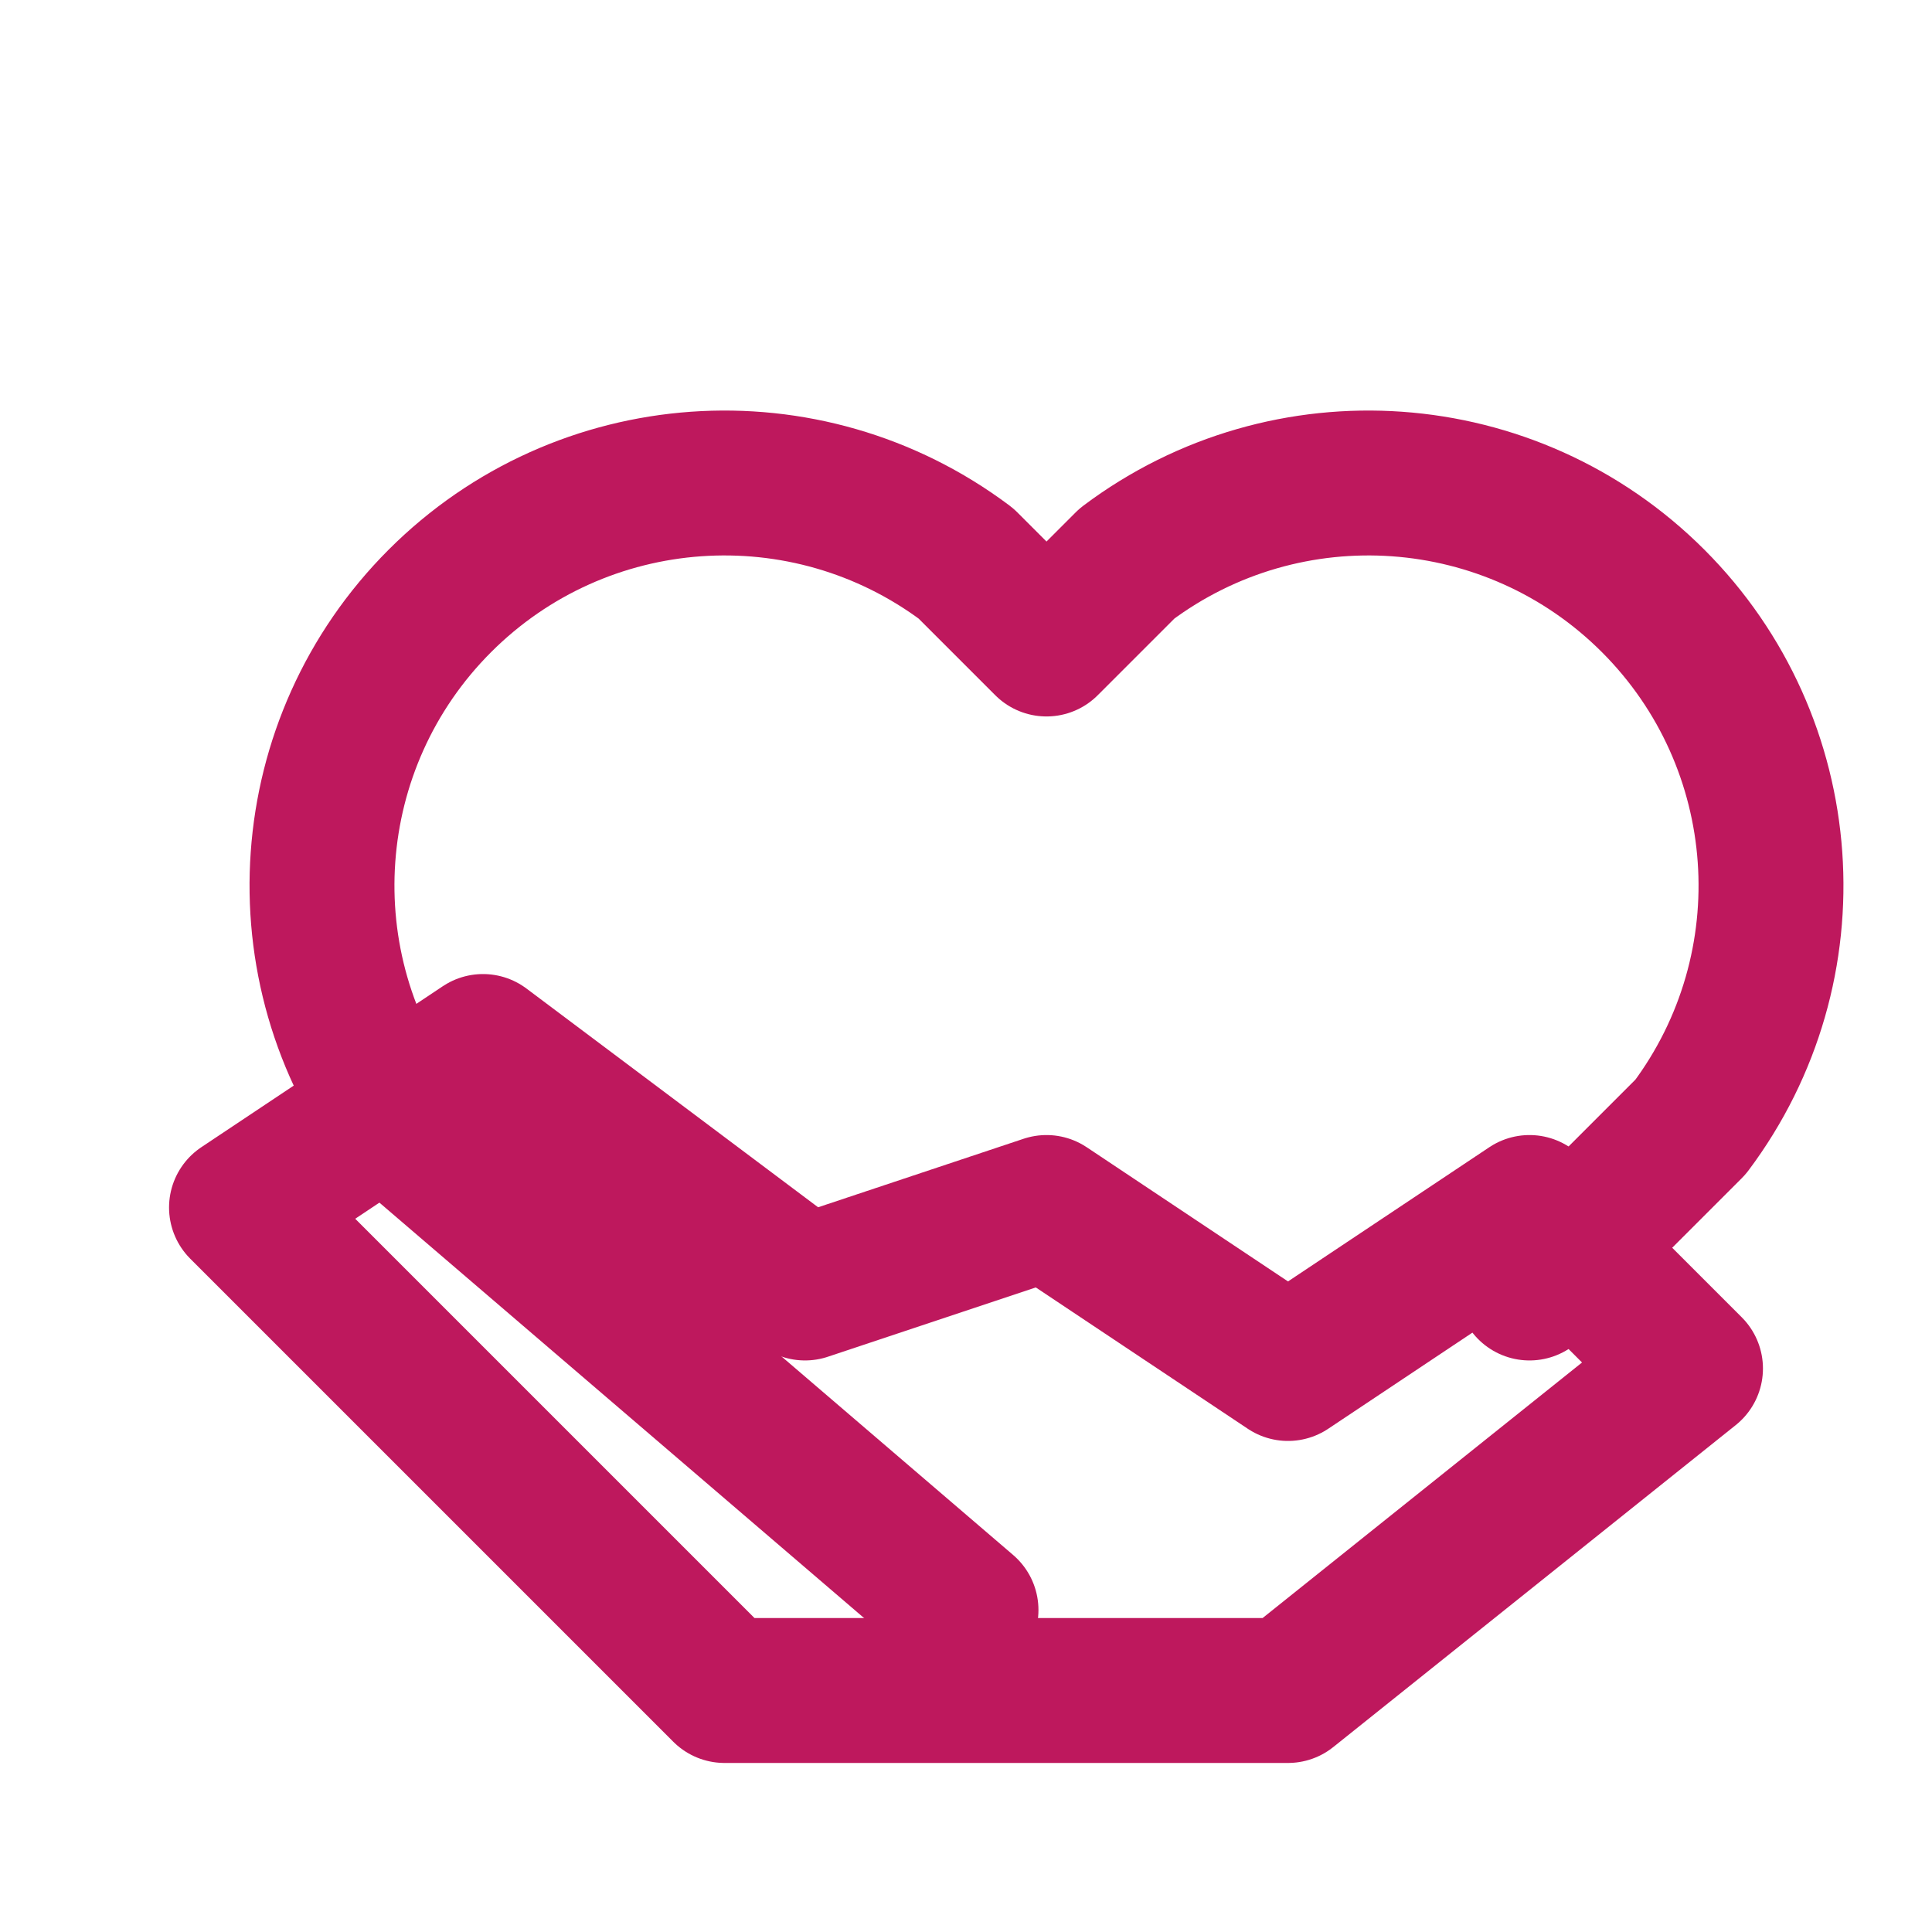
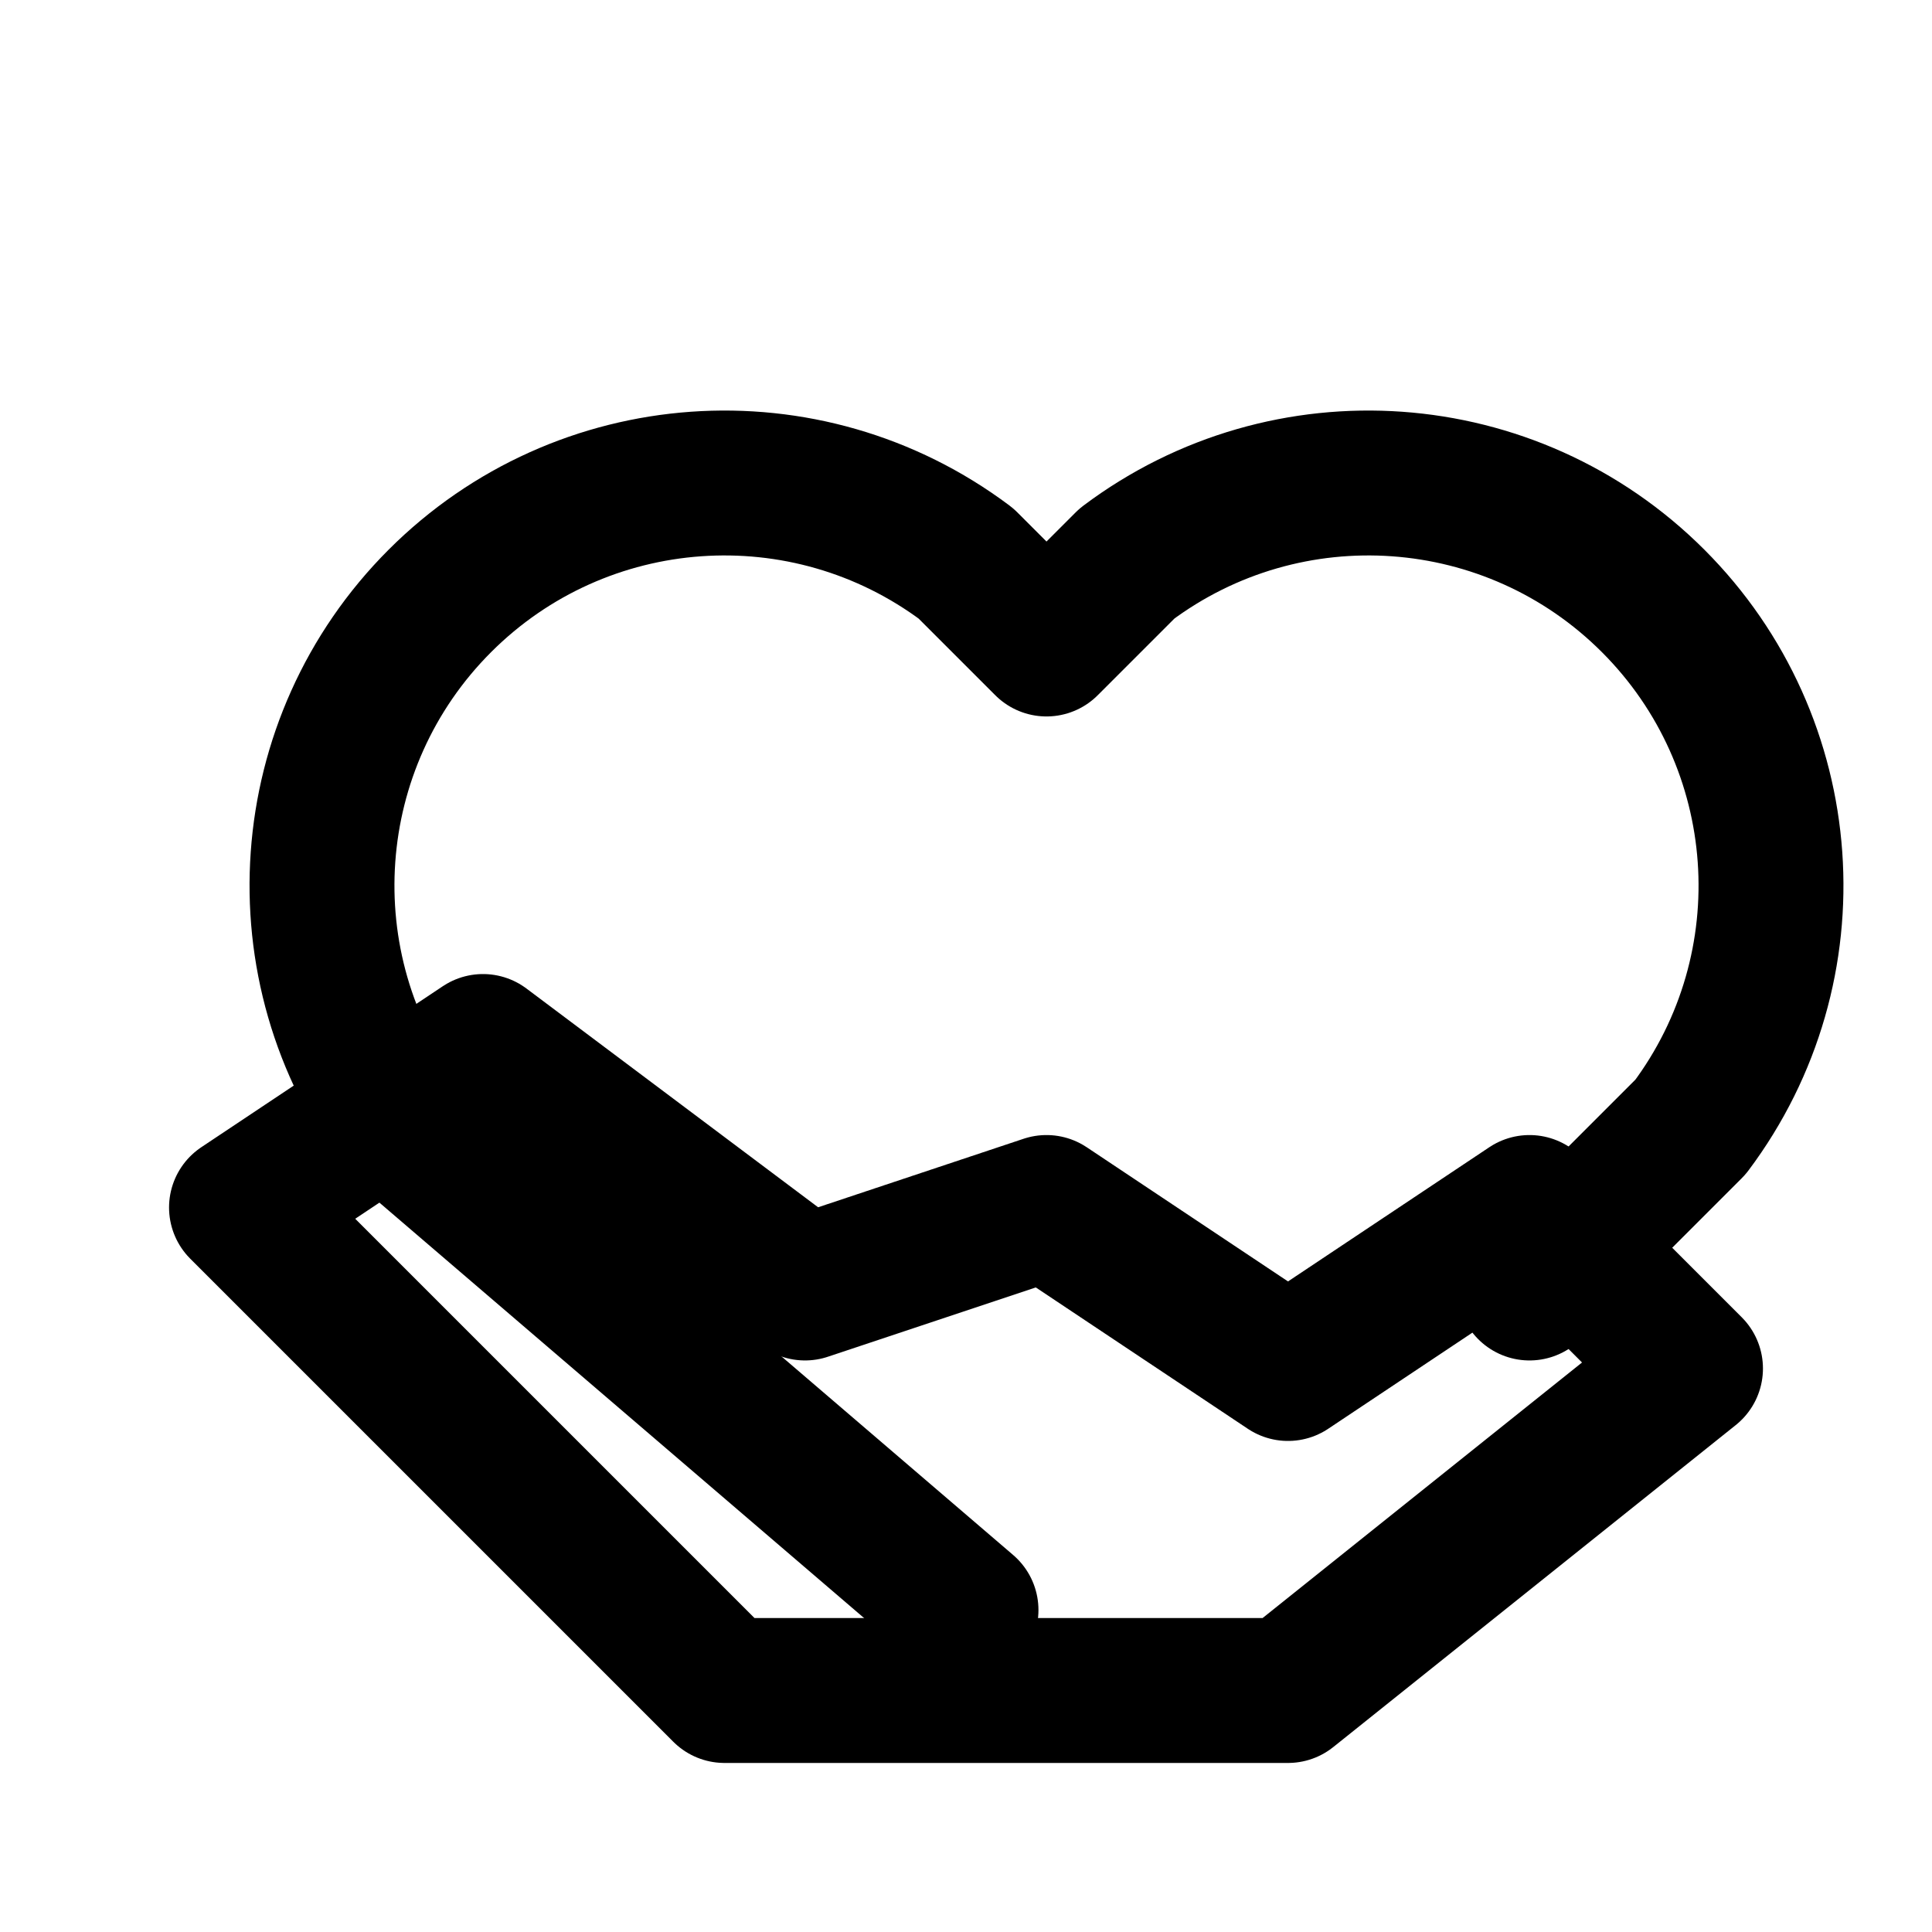
- <svg xmlns="http://www.w3.org/2000/svg" viewBox="0 0 24 24" width="24" height="24" fill="none" stroke="#BE185D" stroke-width="1.8" stroke-linecap="round" stroke-linejoin="round" role="img" aria-label="Heart Handshake">
+ <svg xmlns="http://www.w3.org/2000/svg" viewBox="0 0 24 24" width="24" height="24" fill="none" stroke="currentColor" stroke-width="1.8" stroke-linecap="round" stroke-linejoin="round">
  <path d="m12 20-7-6a5 5 0 0 1 7-7l1 1 1-1a5 5 0 0 1 7 7l-2 2" />
  <path d="m3 15 3-2 4 3 3-1 3 2 3-2 2 2-5 4h-7l-6-6Z" />
</svg>
